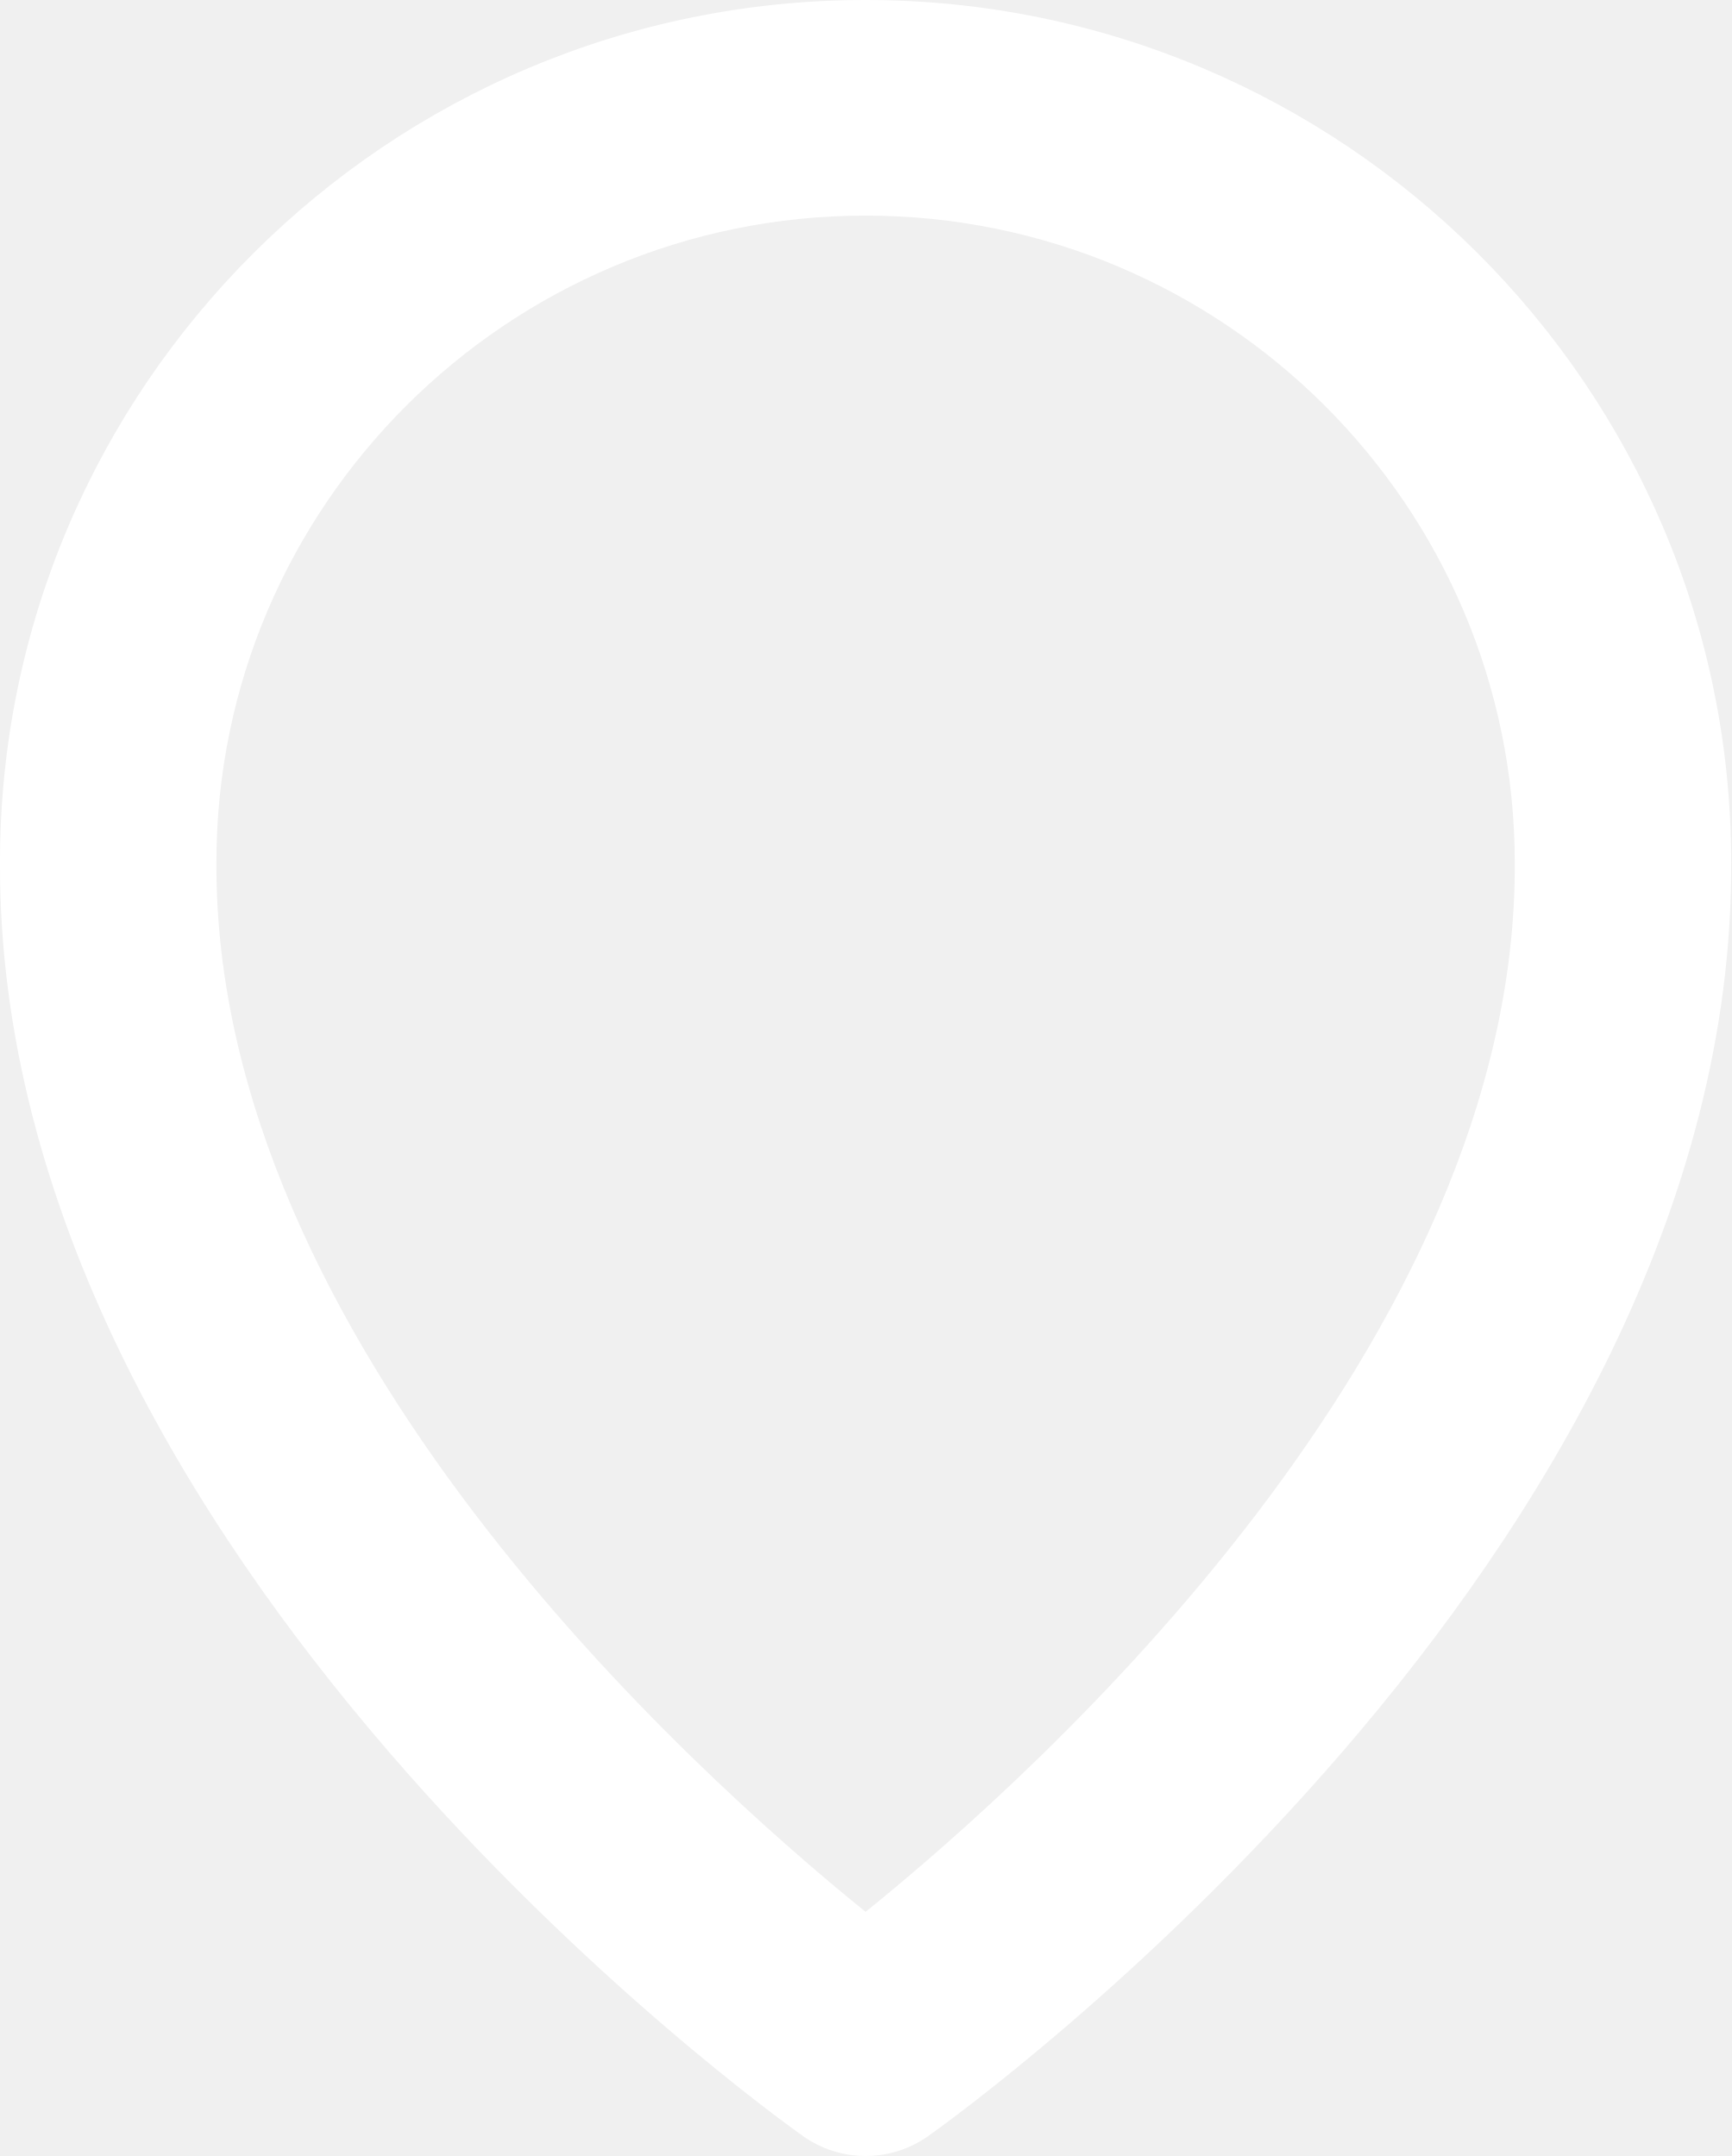
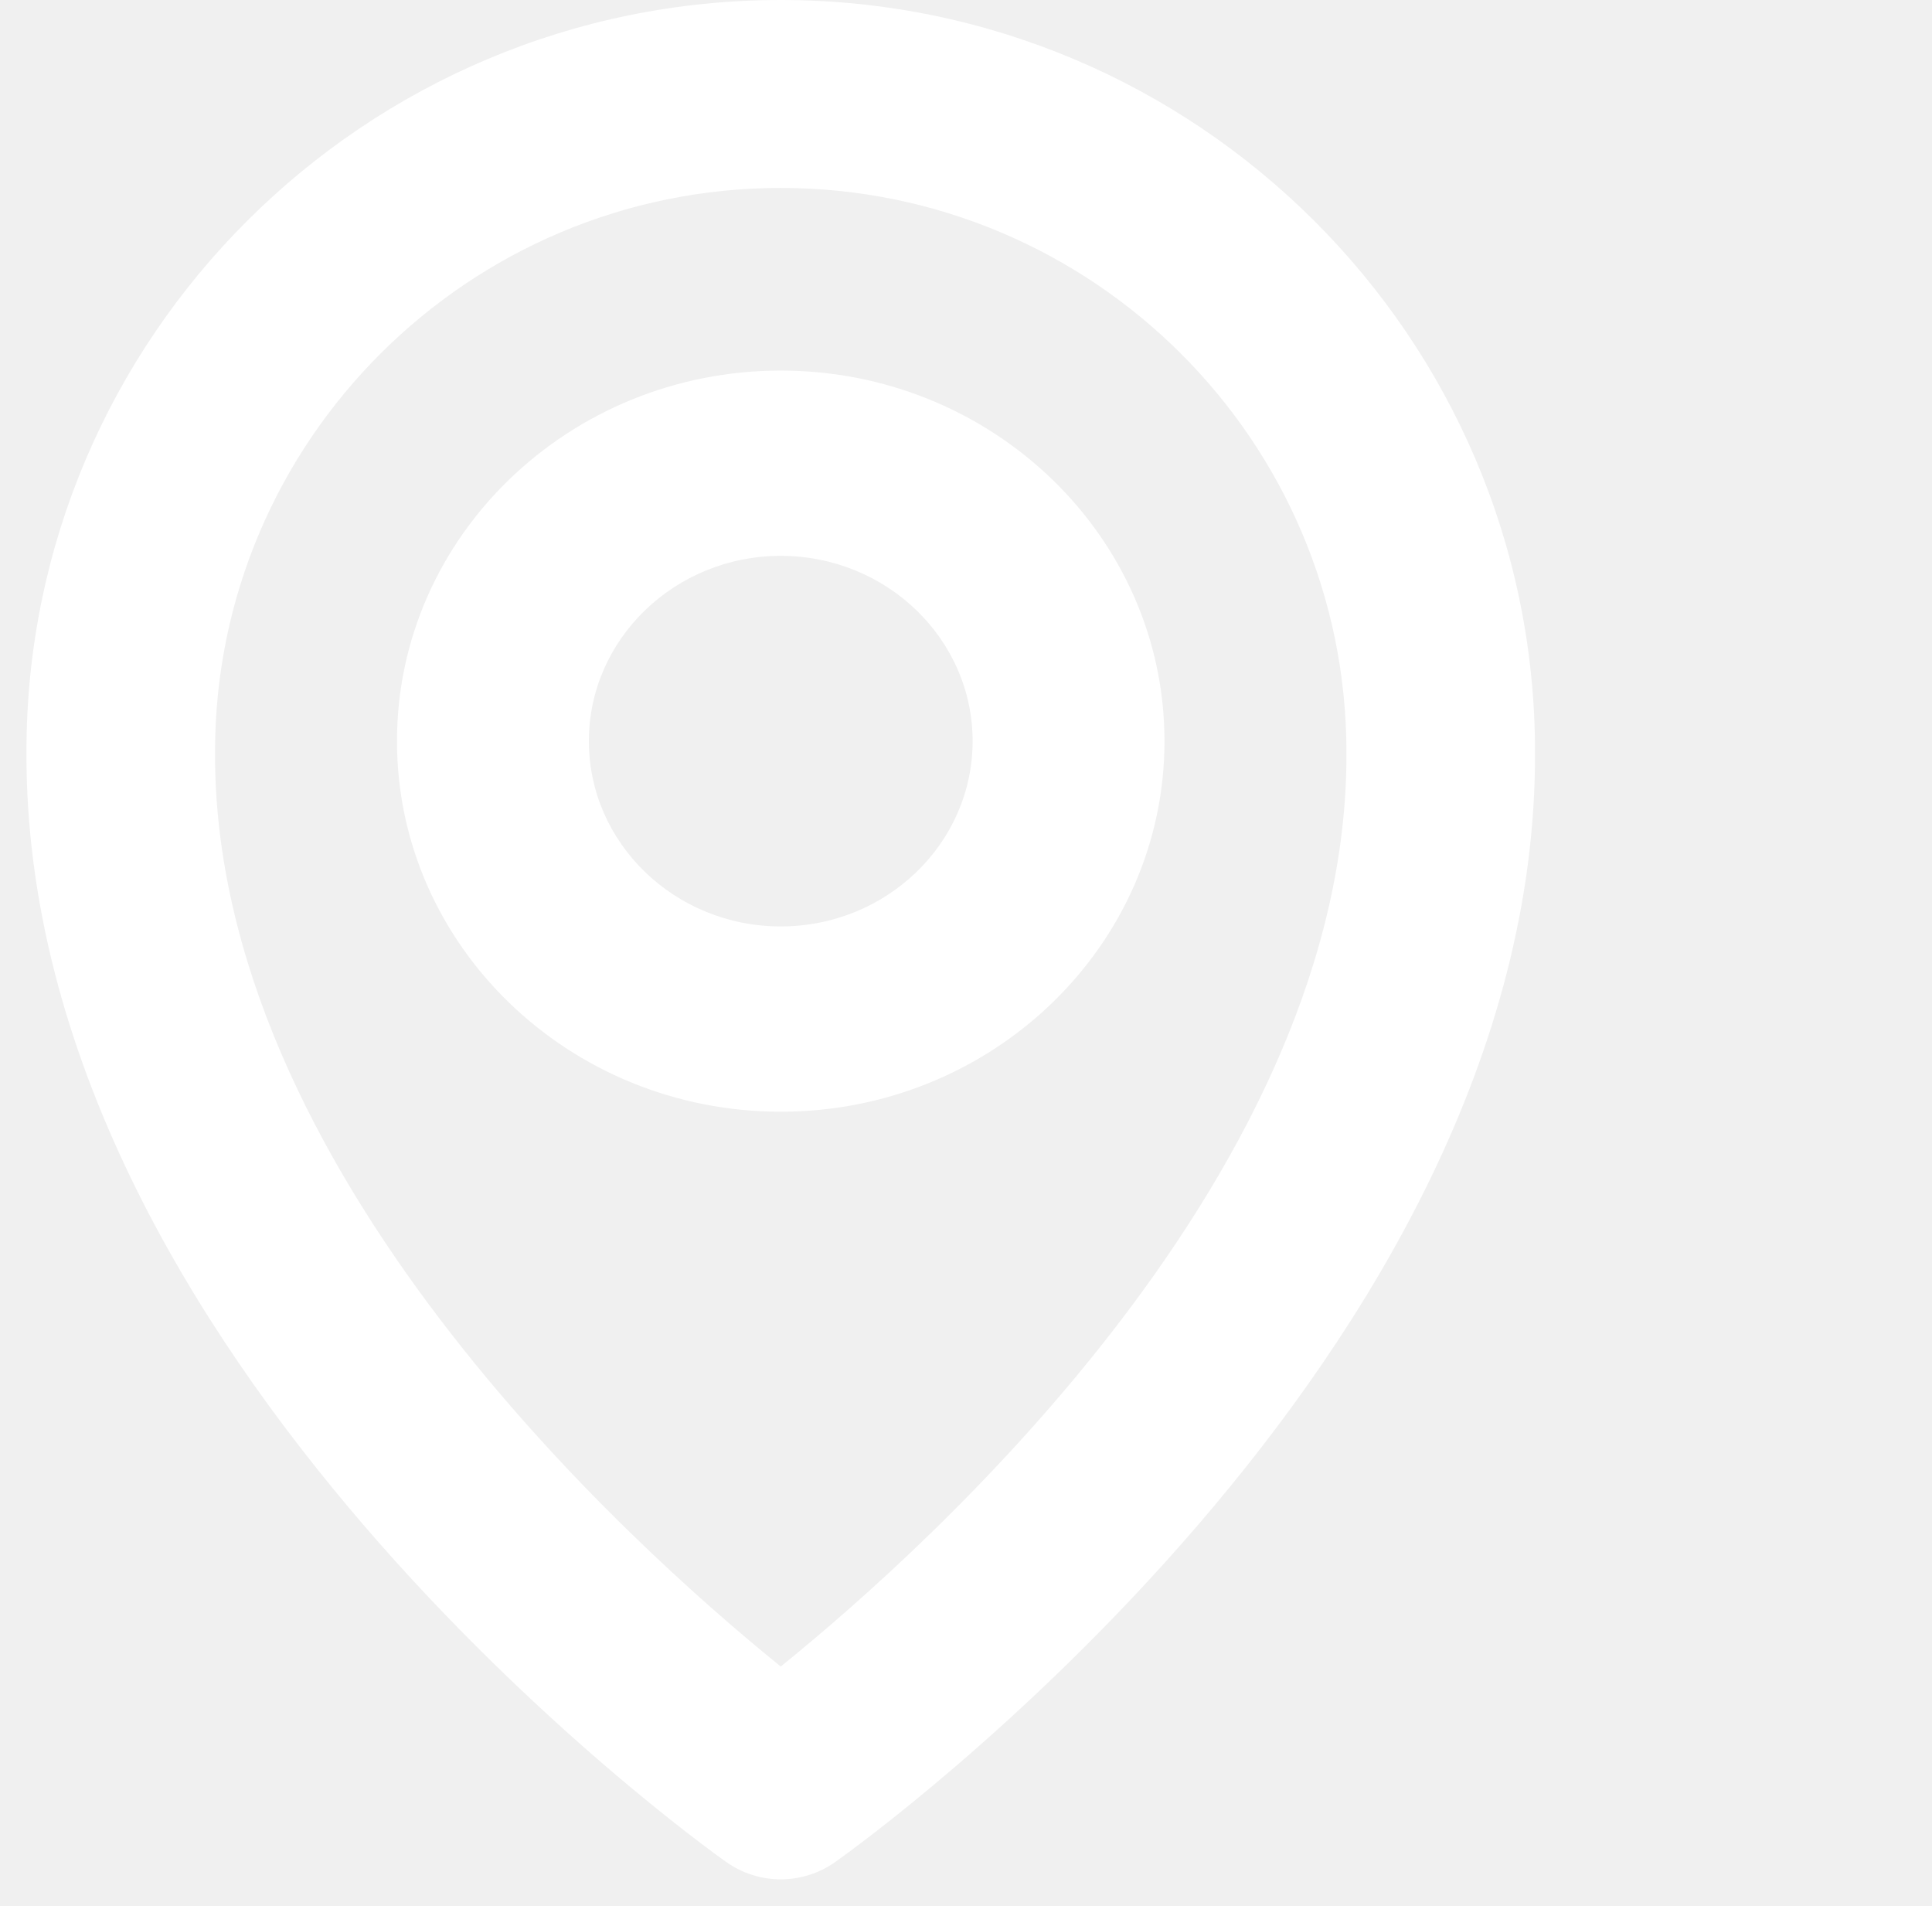
- <svg xmlns="http://www.w3.org/2000/svg" width="57" height="71" viewBox="0 0 57 71" fill="none">
-   <path d="M26.434 70.34C27.037 70.769 27.759 71 28.5 71C29.241 71 29.963 70.769 30.566 70.34C31.649 69.577 57.103 51.262 57 28.4C57 12.741 44.214 0 28.5 0C12.786 0 0 12.741 0 28.383C-0.103 51.262 25.351 69.577 26.434 70.34ZM28.5 7.1C40.288 7.1 49.875 16.653 49.875 28.418C49.95 44.173 34.243 58.32 28.5 62.96C22.761 58.316 7.05 44.166 7.125 28.4C7.125 16.653 16.712 7.1 28.5 7.1Z" fill="white" />
+ <svg xmlns="http://www.w3.org/2000/svg" width="73" height="72" viewBox="0 0 73 72" fill="none">
+   <path d="M29.5 42C37.497 42 44 35.721 44 28C44 20.279 37.497 14 29.5 14C21.503 14 15 20.279 15 28C15 35.721 21.503 42 29.5 42ZM29.5 21C33.498 21 36.75 24.14 36.75 28C36.75 31.86 33.498 35 29.5 35C25.502 35 22.25 31.86 22.25 28C22.25 24.14 25.502 21 29.5 21Z" fill="white" />
+   <path d="M27.434 70.34C28.037 70.769 28.759 71 29.5 71C30.241 71 30.963 70.769 31.566 70.34C32.649 69.577 58.103 51.262 58 28.4C58 12.741 45.214 0 29.5 0C13.786 0 1 12.741 1 28.383C0.897 51.262 26.351 69.577 27.434 70.34ZM29.5 7.1C41.288 7.1 50.875 16.653 50.875 28.418C50.95 44.173 35.243 58.32 29.5 62.96C23.761 58.316 8.05 44.166 8.125 28.4C8.125 16.653 17.712 7.1 29.5 7.1Z" fill="white" />
</svg>
